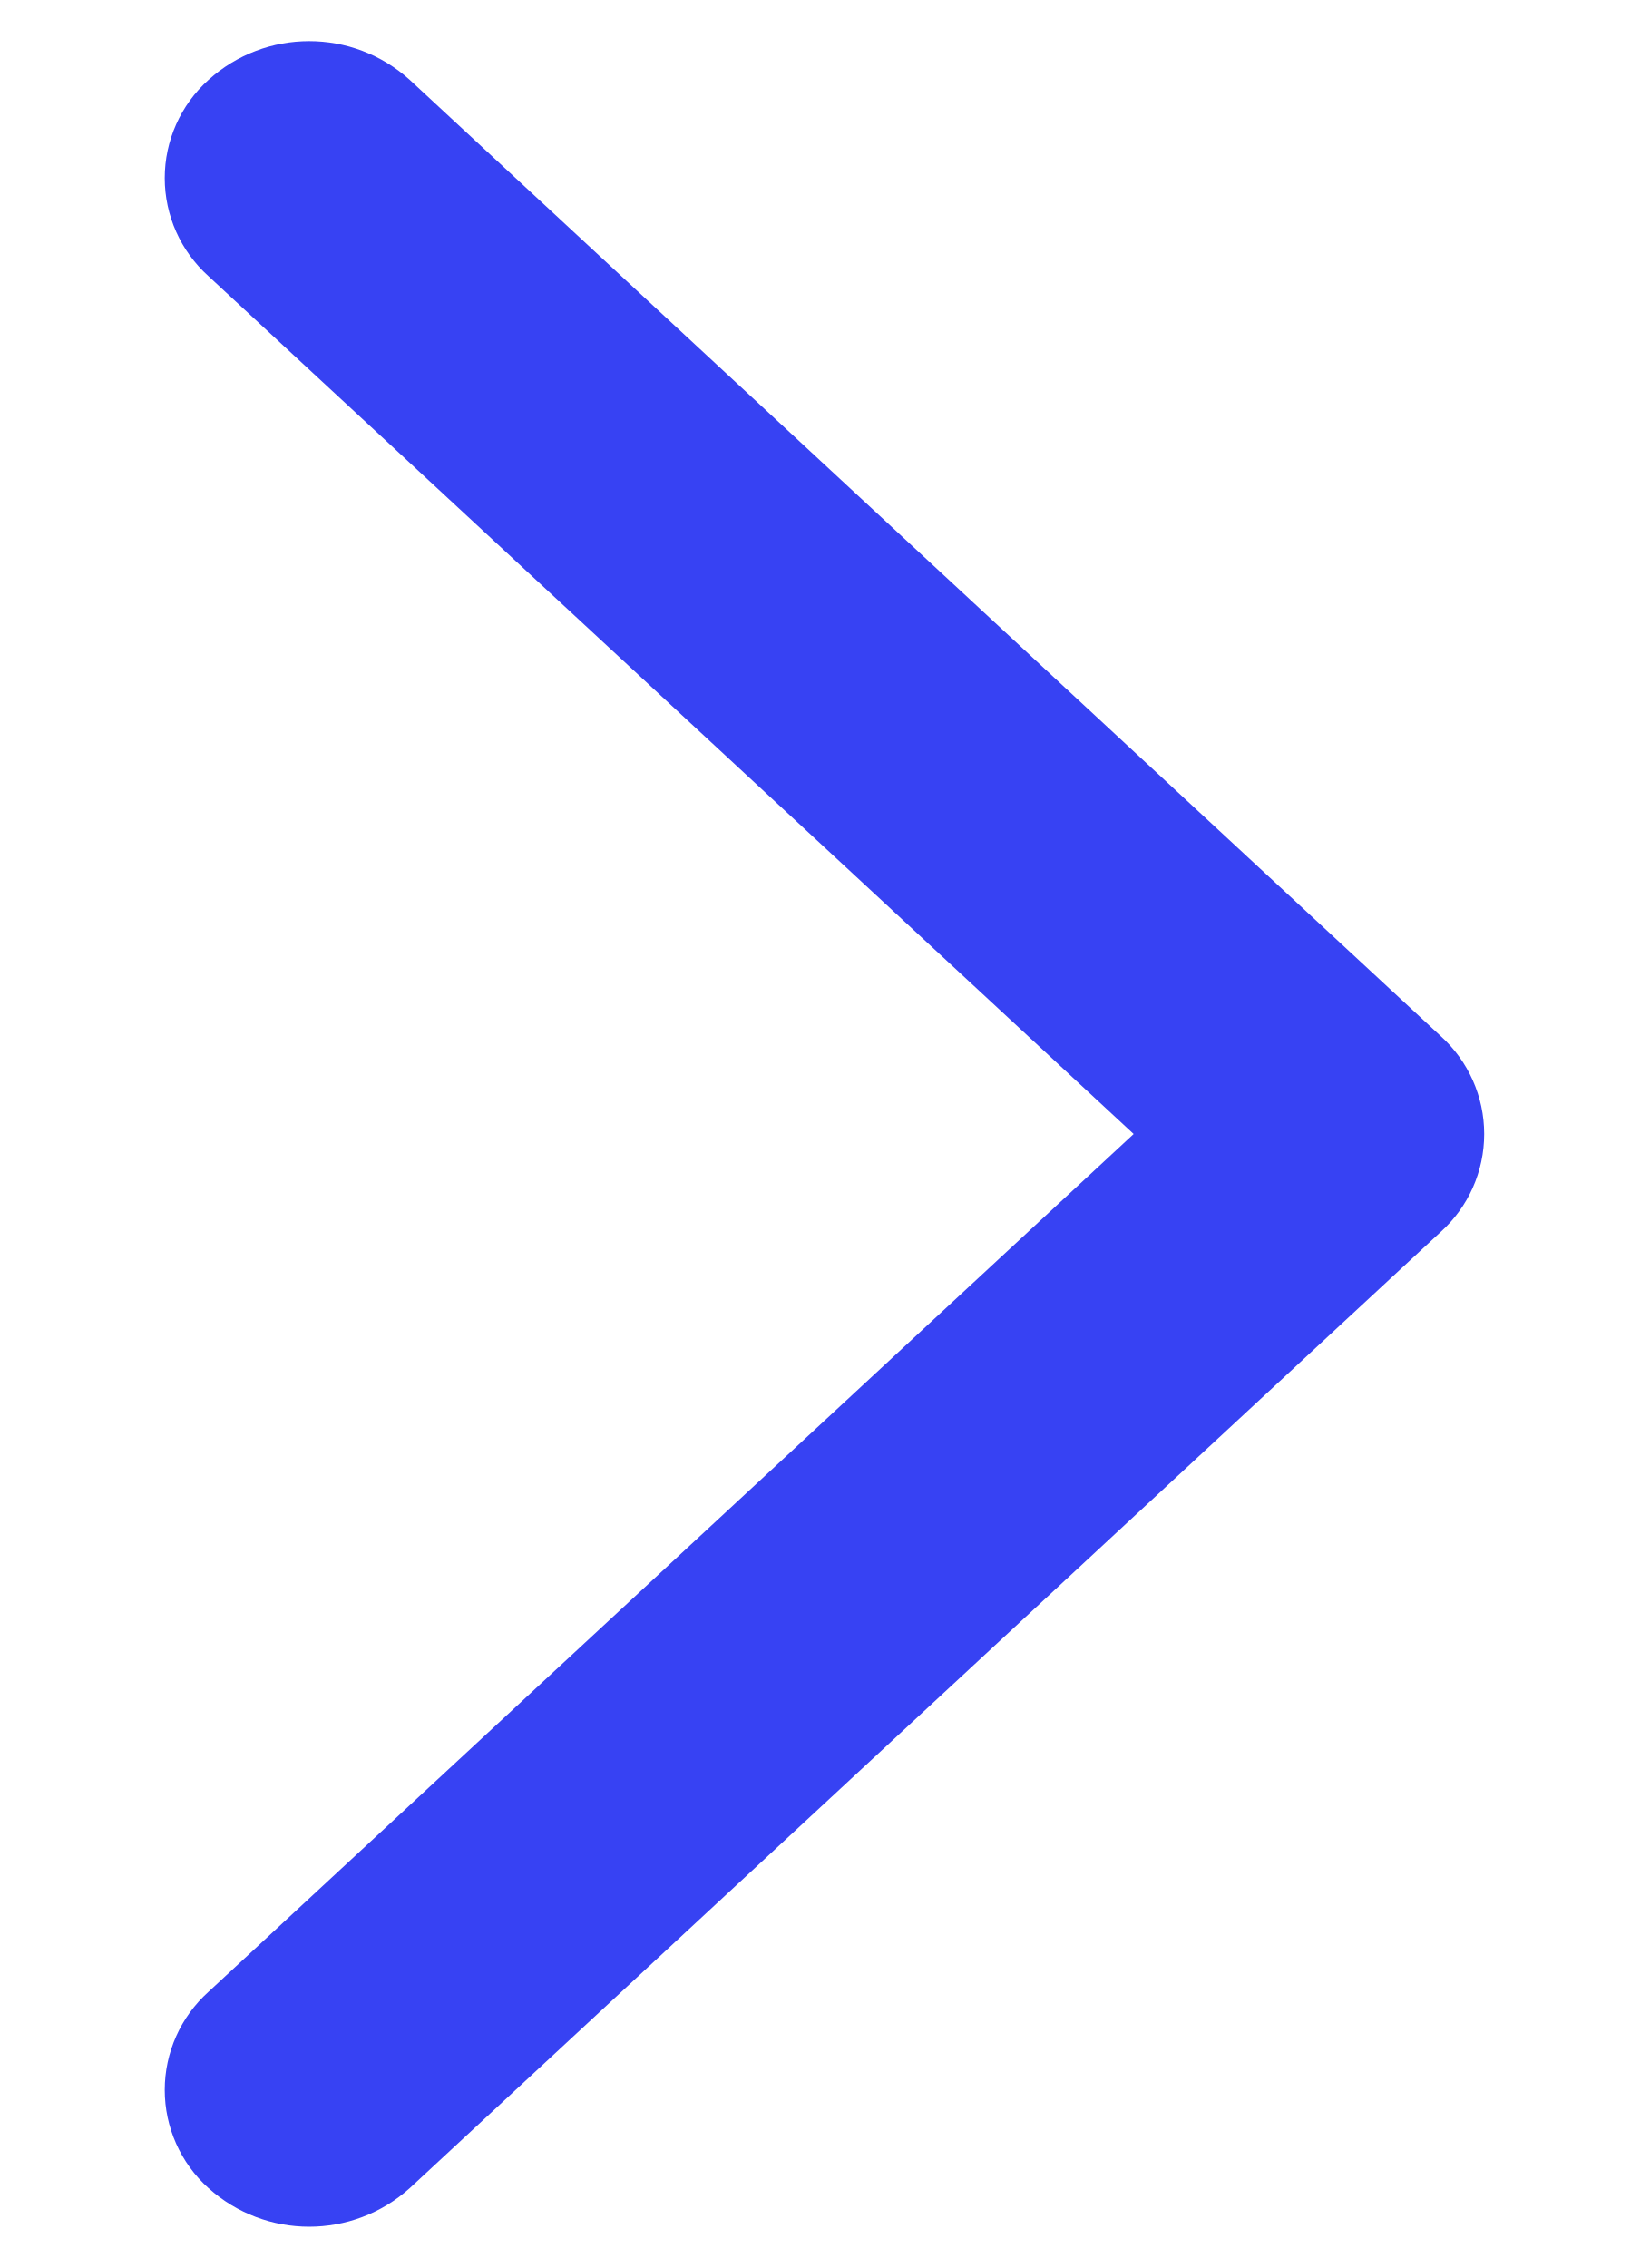
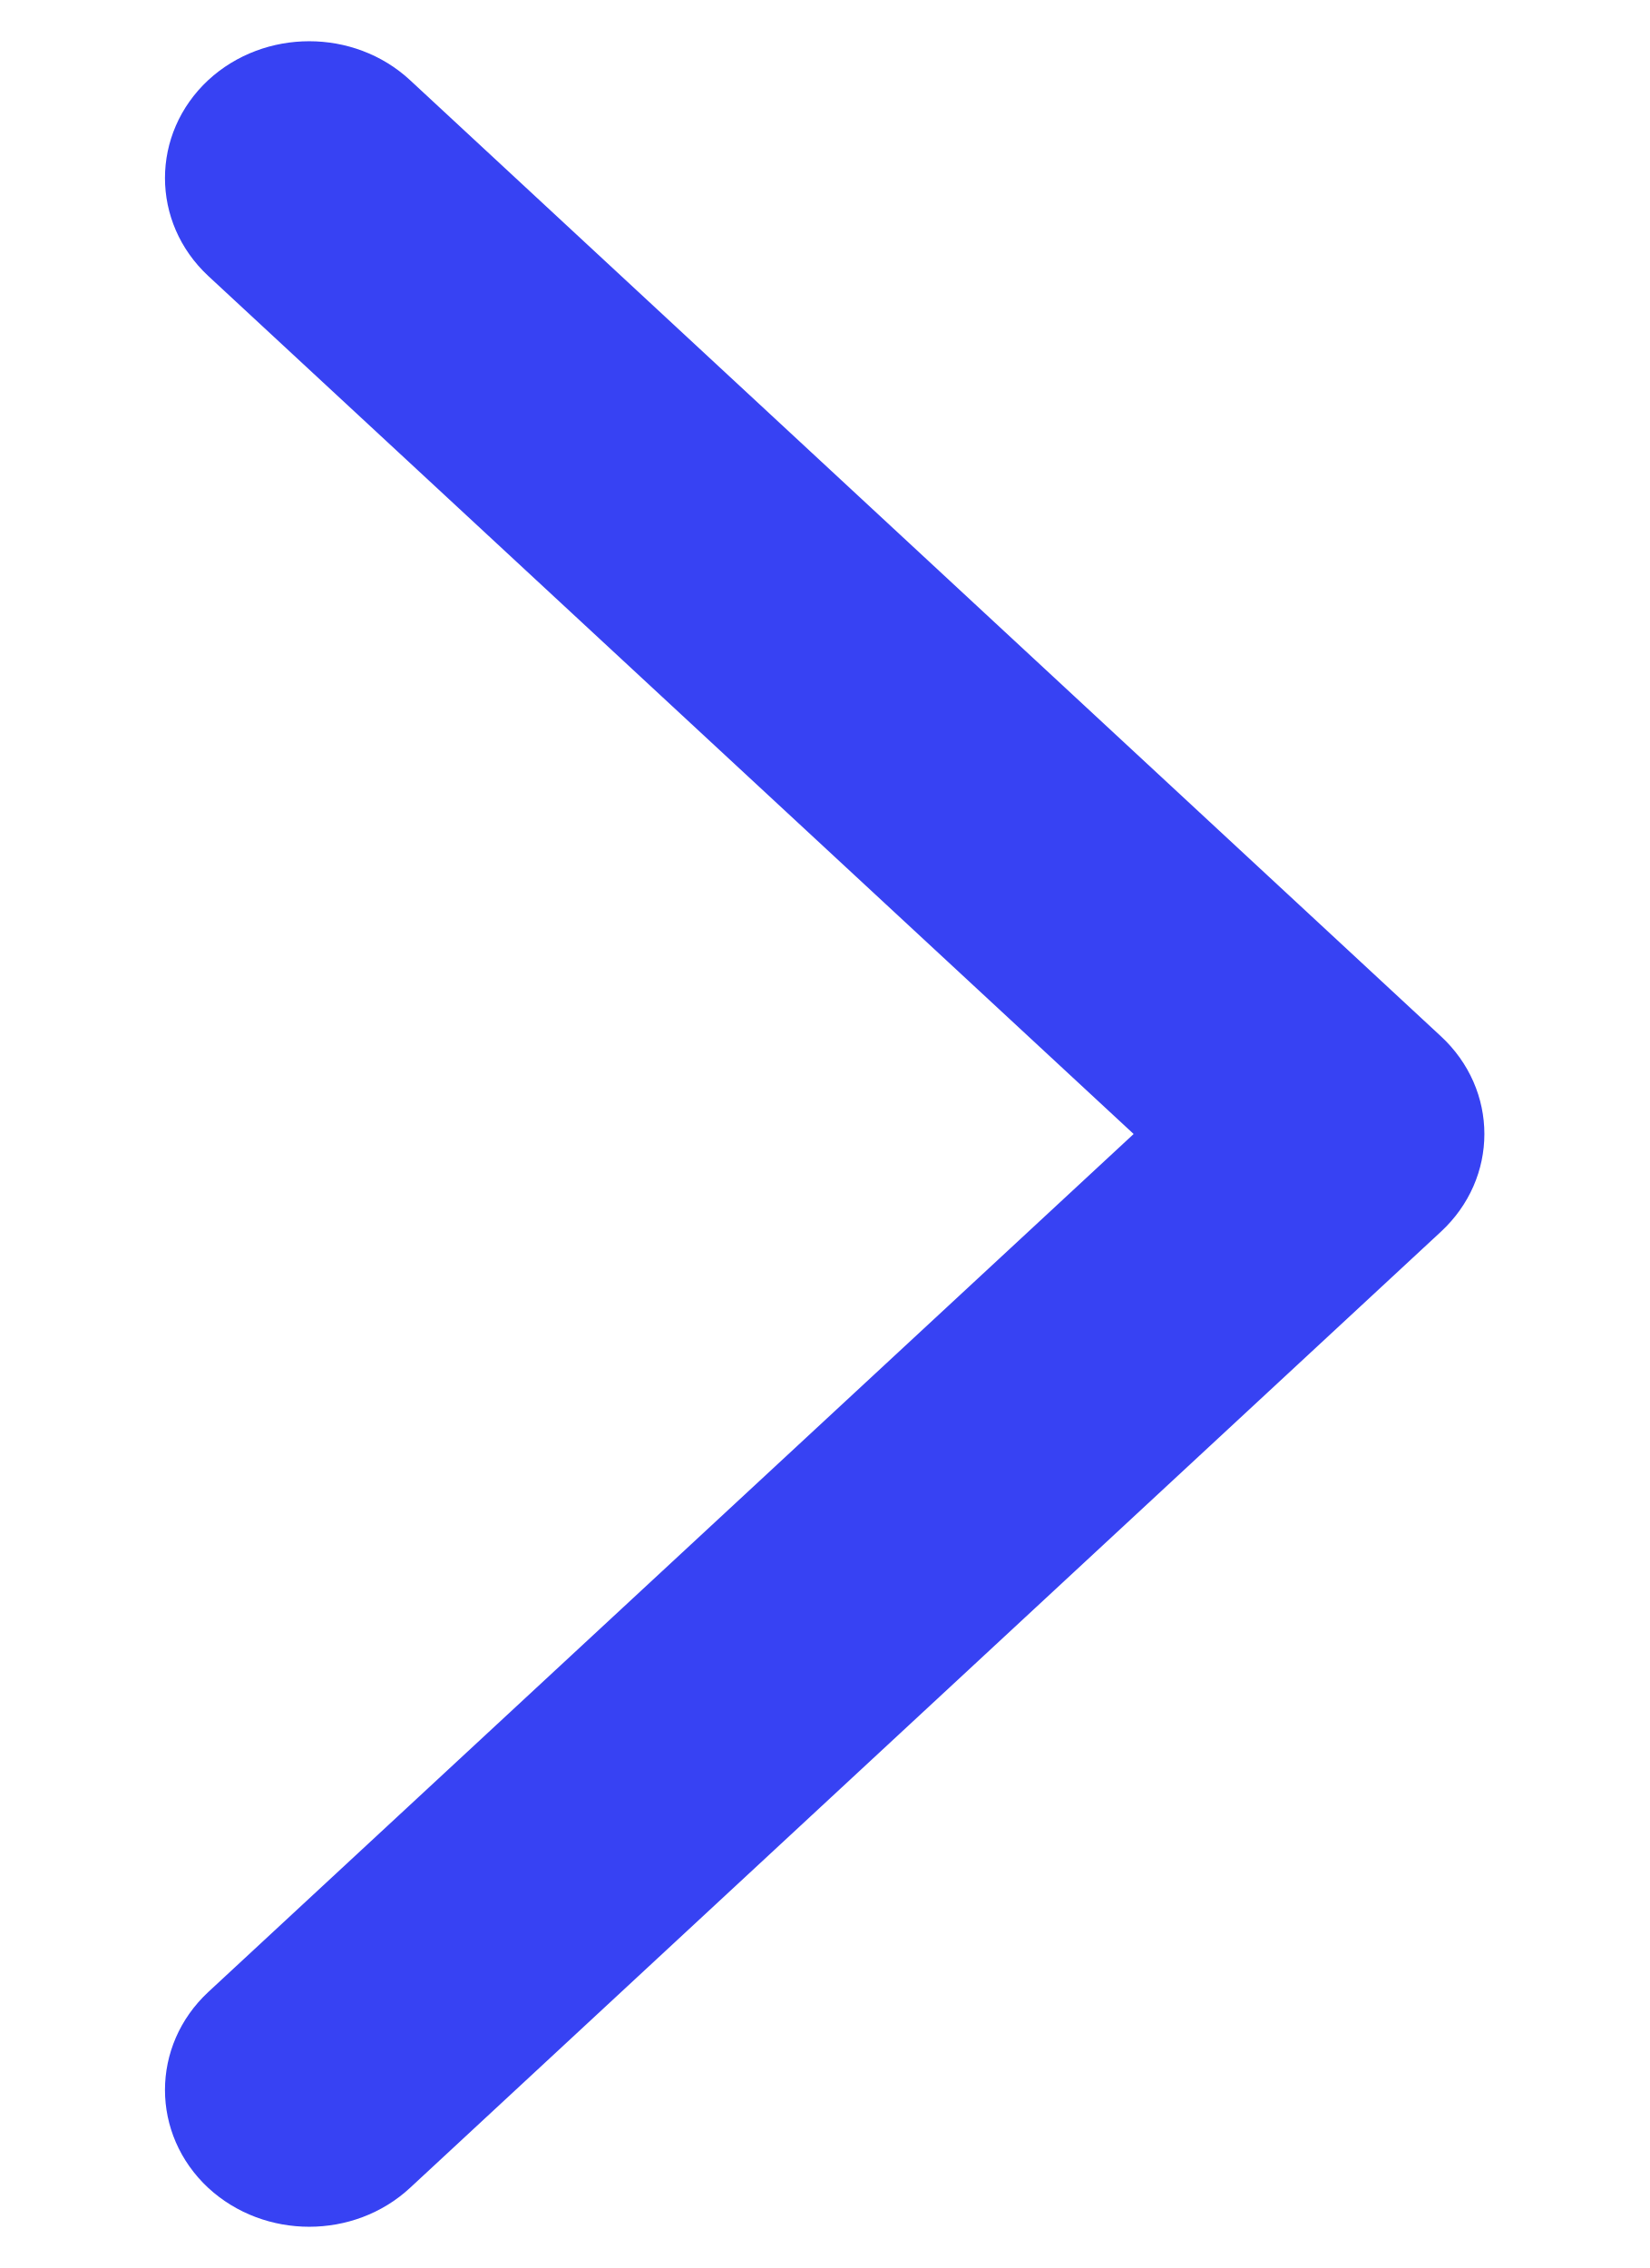
- <svg xmlns="http://www.w3.org/2000/svg" width="8" height="11" fill="none">
-   <path d="M1.078 10.538a.63.63 0 0 0 .843 0l5-4.637a.54.54 0 0 0 0-.802l-5-4.637a.628.628 0 0 0-.843 0 .54.54 0 0 0 0 .803L5.646 5.5 1.078 9.735a.54.54 0 0 0 0 .803Z" fill="#3742F3" stroke="#3742F3" stroke-width=".2" />
+ <svg xmlns="http://www.w3.org/2000/svg" width="8" height="11" viewBox="0 0 8 11" fill="none">
+   <path d="M1.078 10.538L1.078 10.538C1.312 10.754 1.688 10.754 1.921 10.538L6.921 5.901C7.16 5.68 7.16 5.32 6.921 5.099L1.921 0.462C1.688 0.246 1.312 0.246 1.078 0.462L1.078 0.462C0.841 0.683 0.841 1.044 1.078 1.265L1.078 1.265L5.646 5.5L1.078 9.735L1.078 9.735C0.841 9.956 0.841 10.317 1.078 10.538Z" fill="#3742F3" stroke="#3742F3" stroke-width="0.2" />
</svg>
